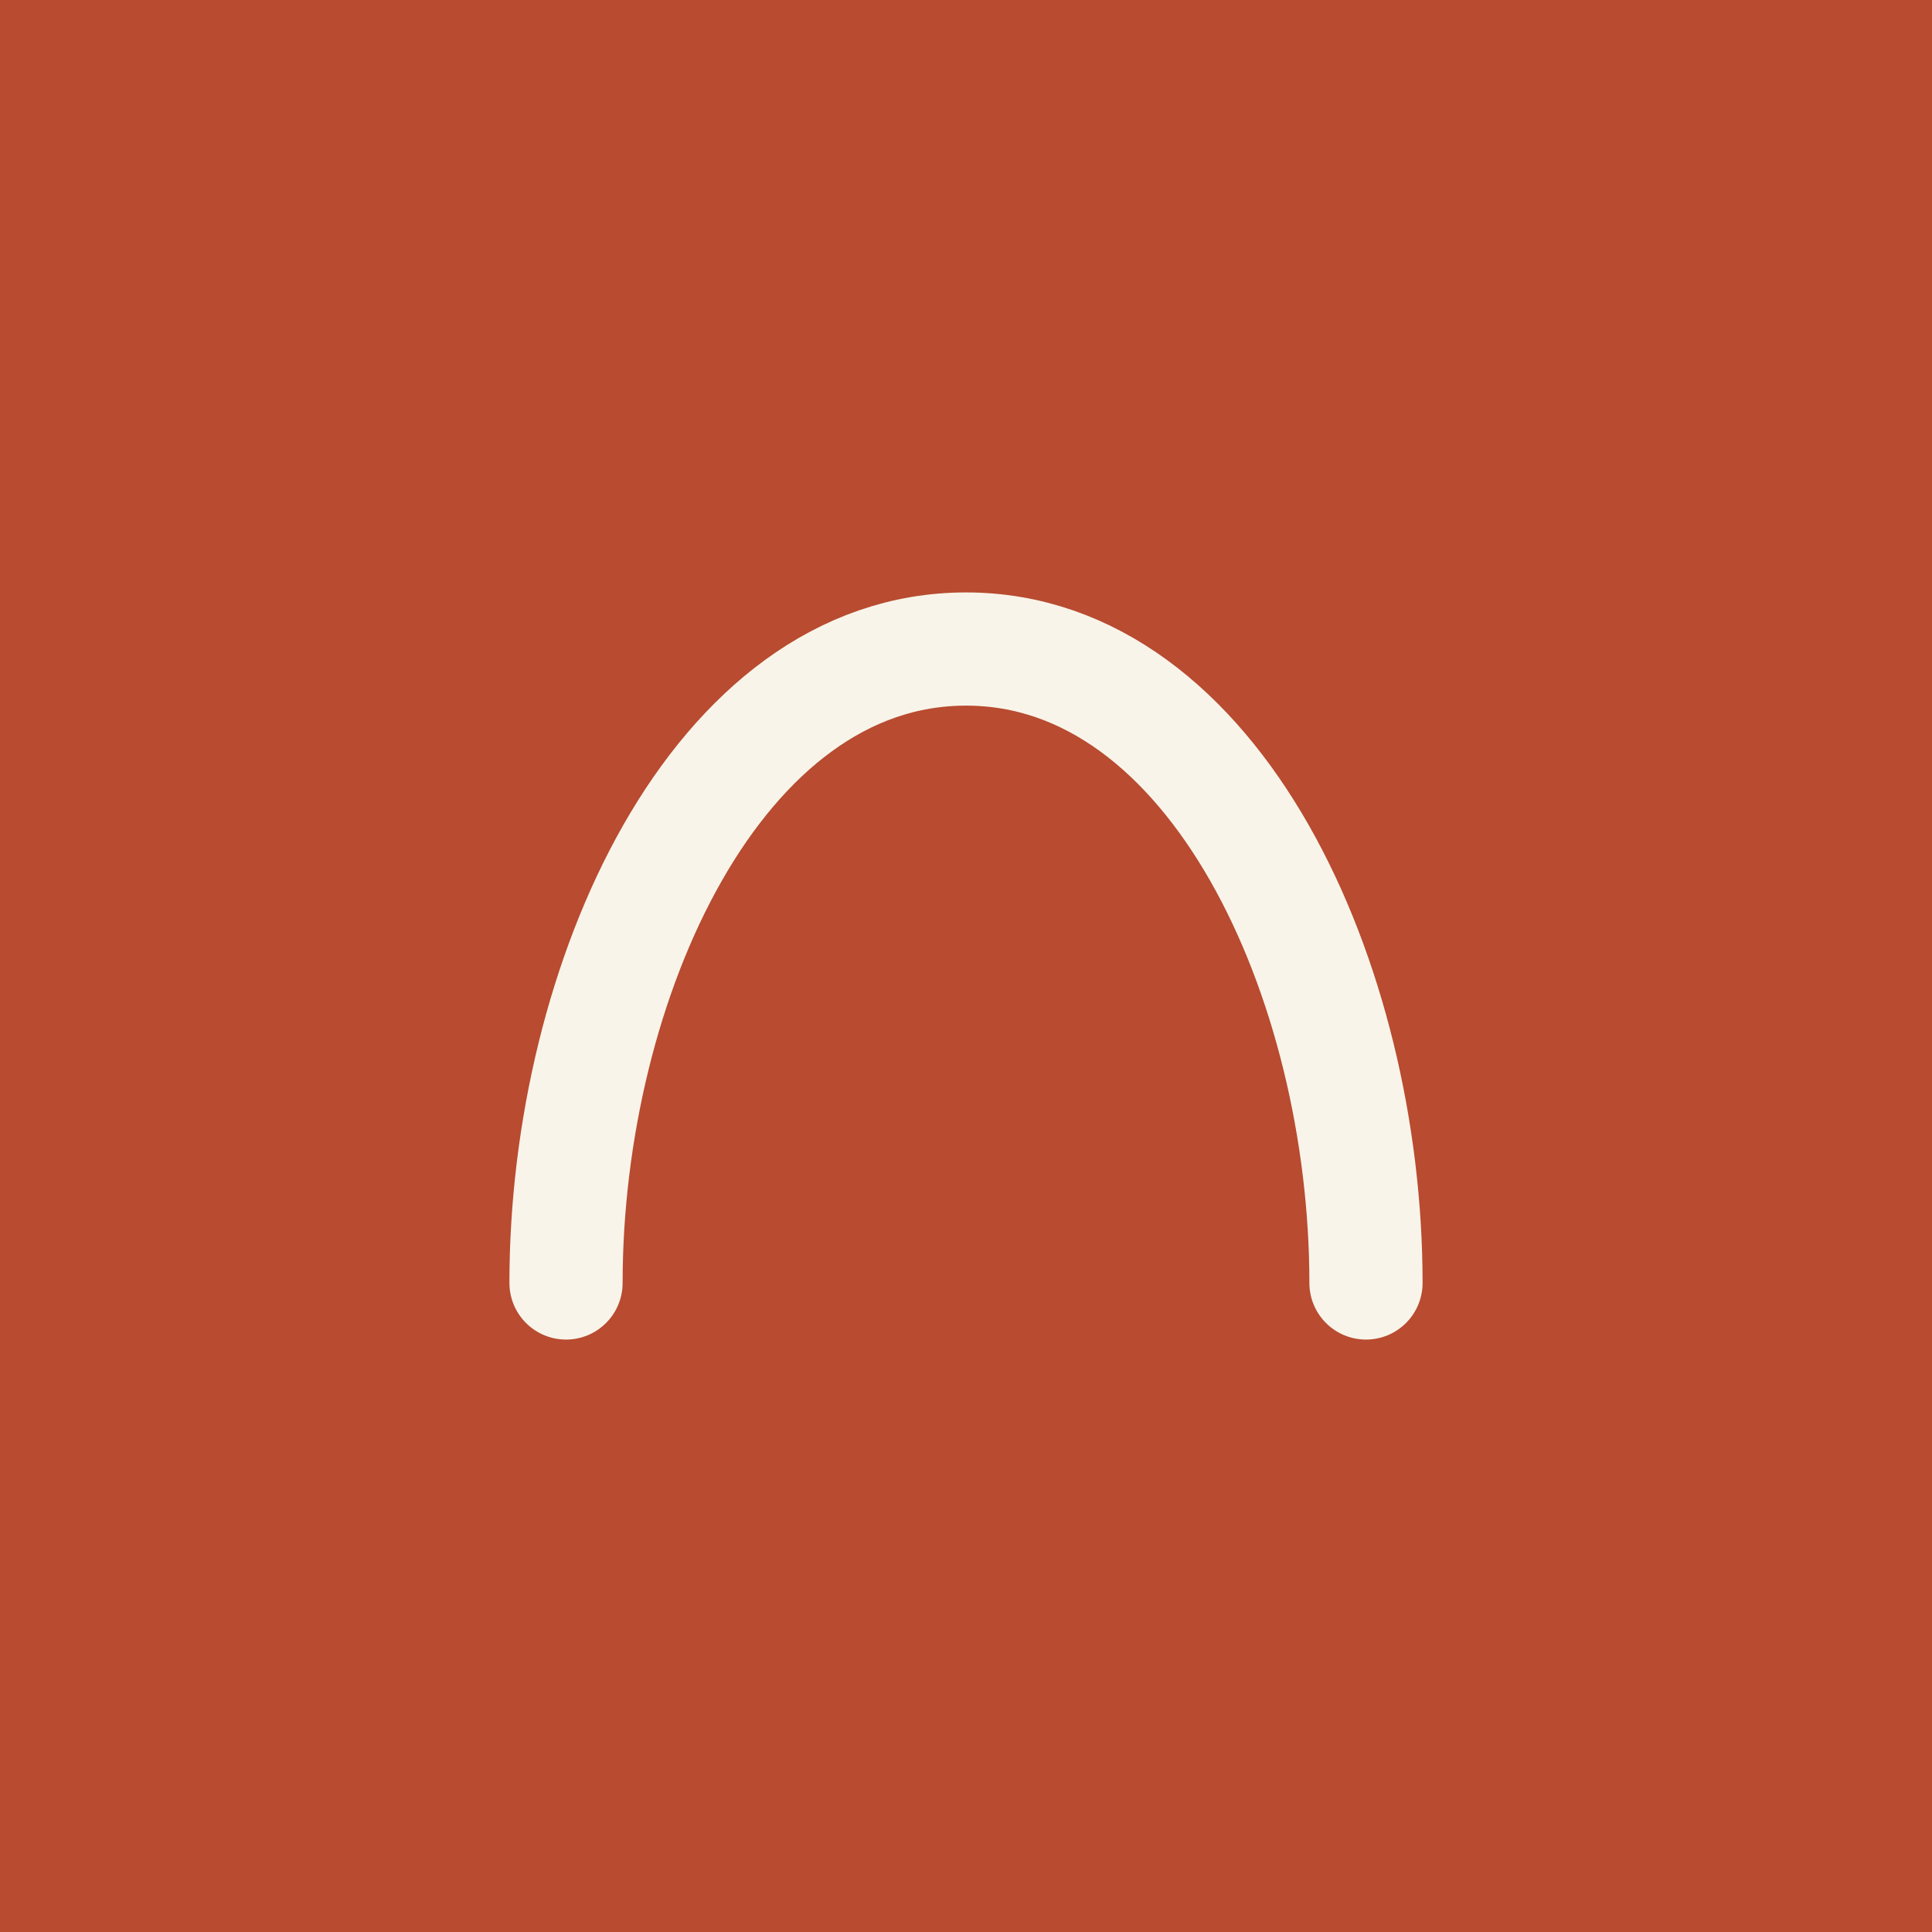
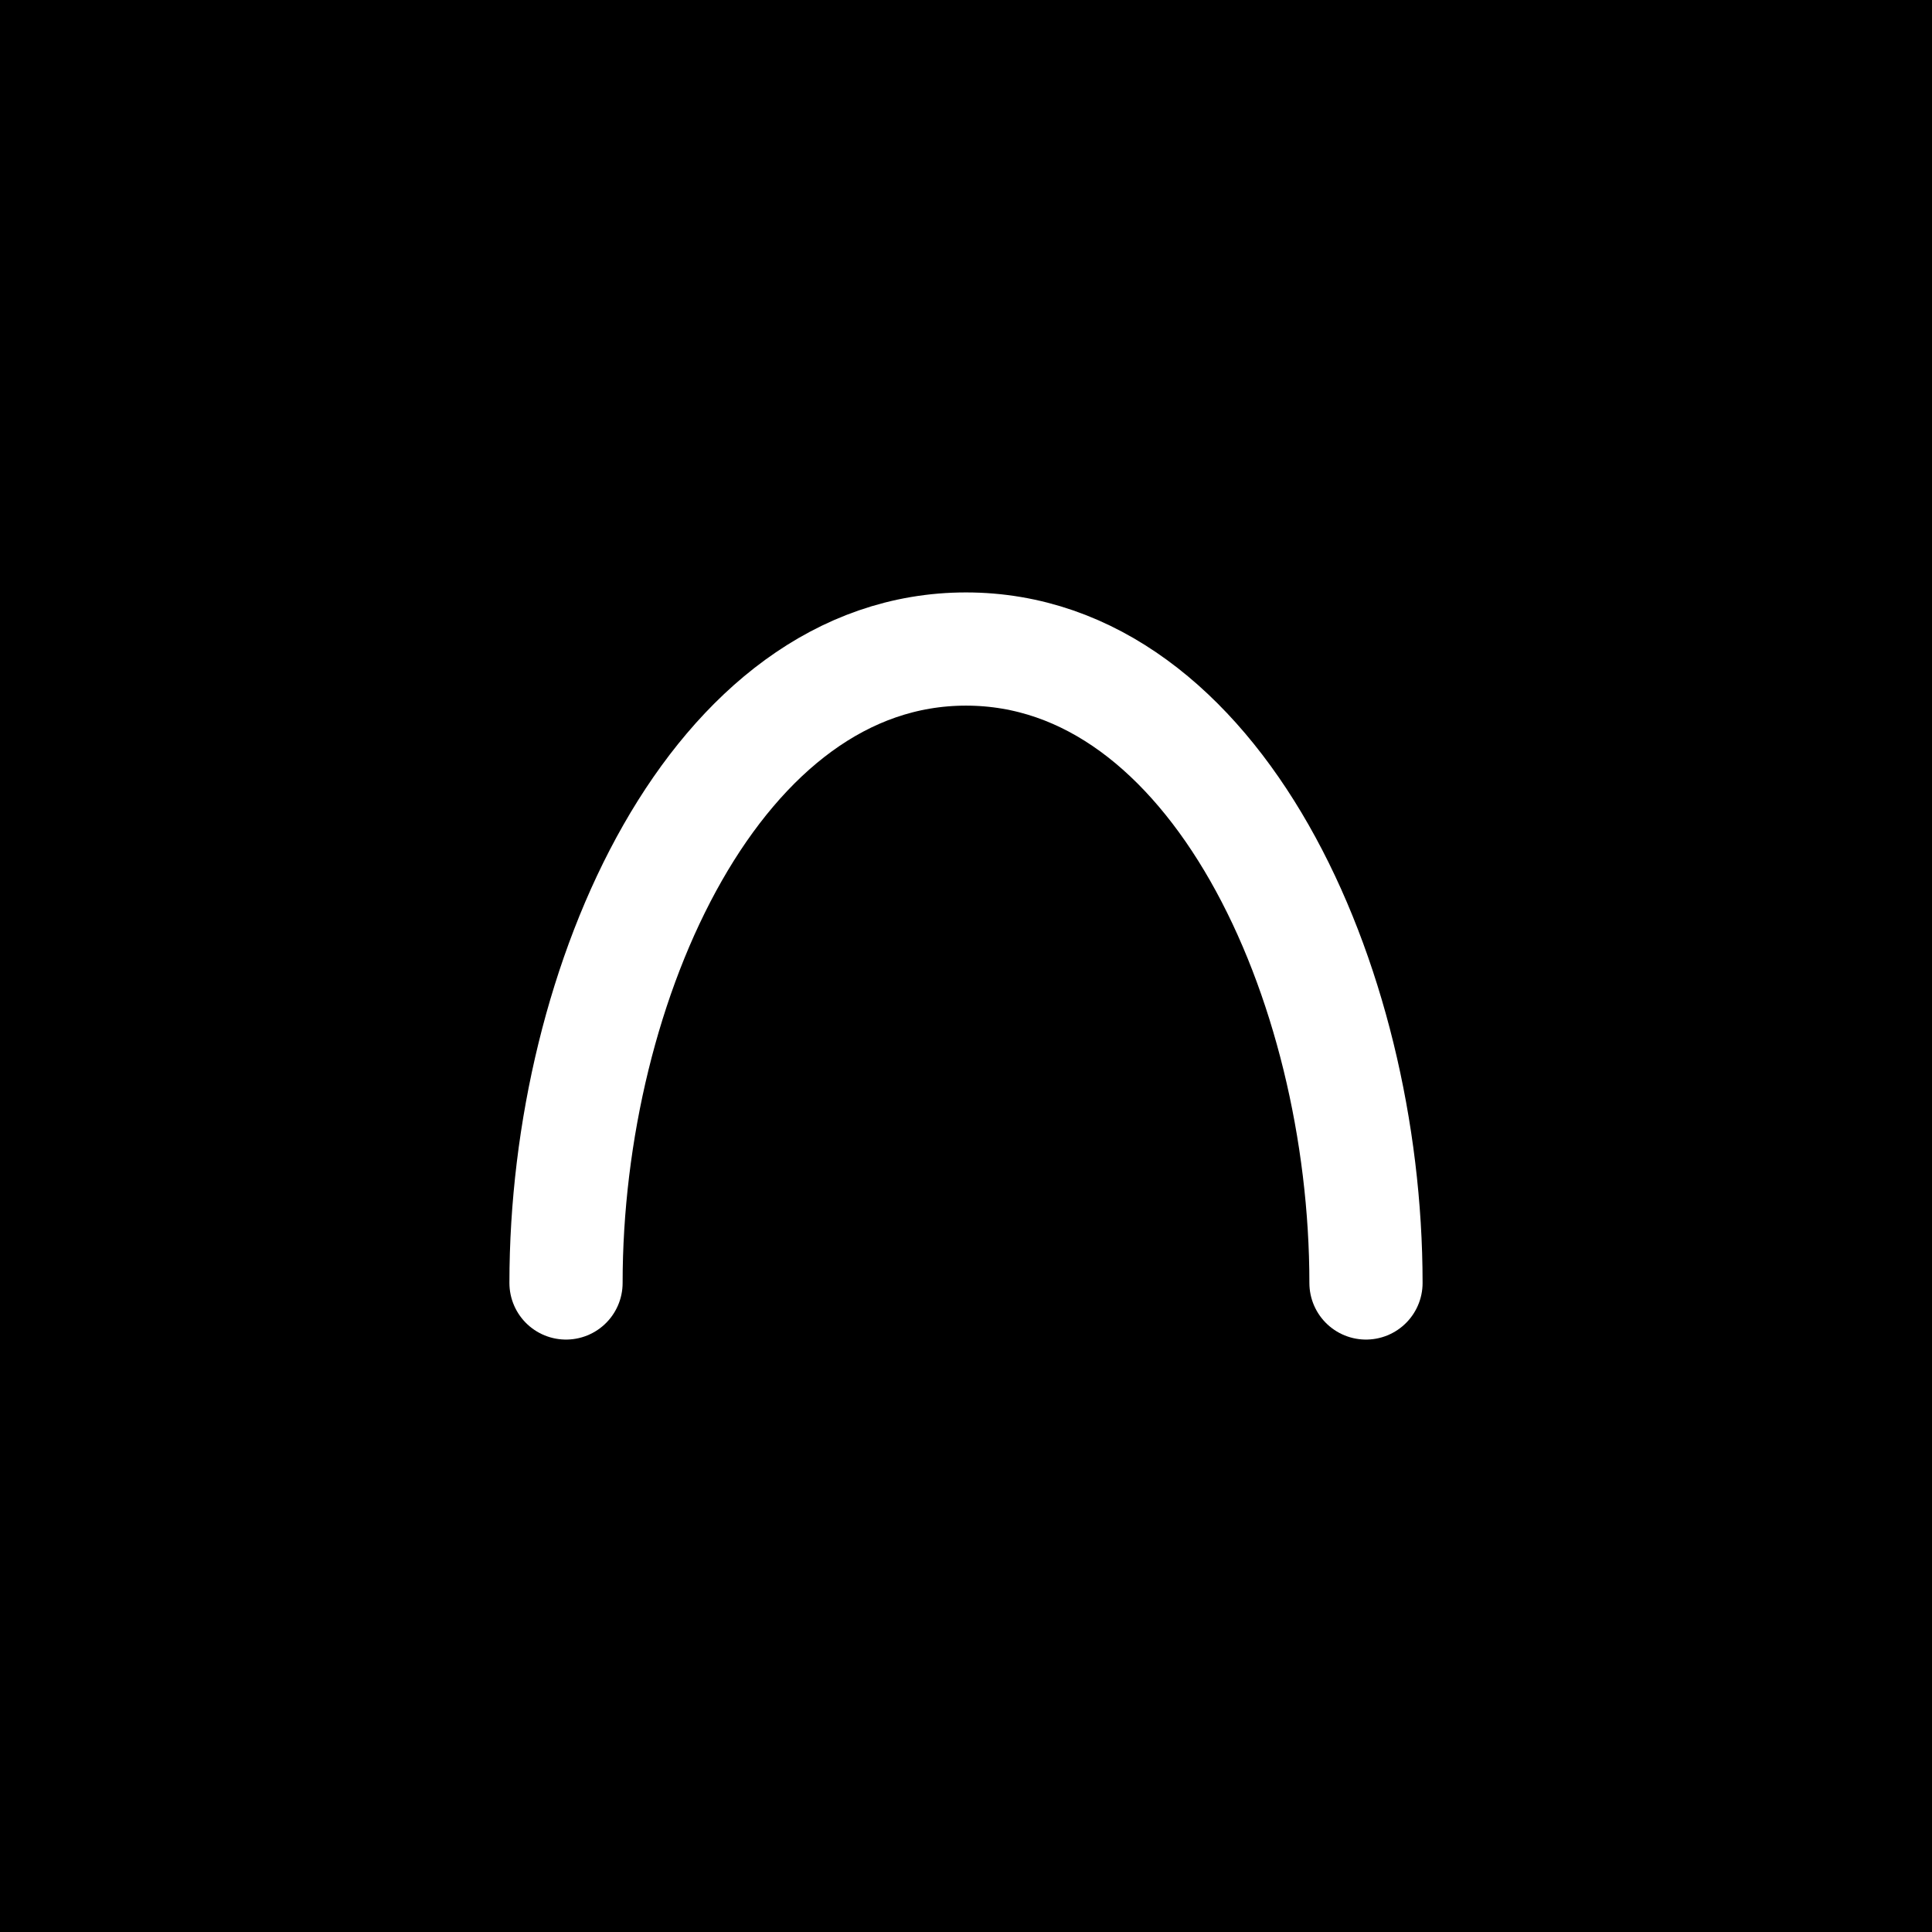
<svg xmlns="http://www.w3.org/2000/svg" width="512" height="512" viewBox="0 0 512 512">
-   <rect width="512" height="512" fill="#b84b30" />
-   <path d="M 150 340 C 150 260 190 172 256 172 C 322 172 362 260 362 340" fill="none" stroke="#f8f4e9" stroke-width="30" stroke-linecap="round" stroke-linejoin="round" />
+   <rect width="512" height="512" fill="#000000" />
+   <path d="M 150 340 C 150 260 190 172 256 172 C 322 172 362 260 362 340" fill="none" stroke="#ffffff" stroke-width="30" stroke-linecap="round" stroke-linejoin="round" />
</svg>
